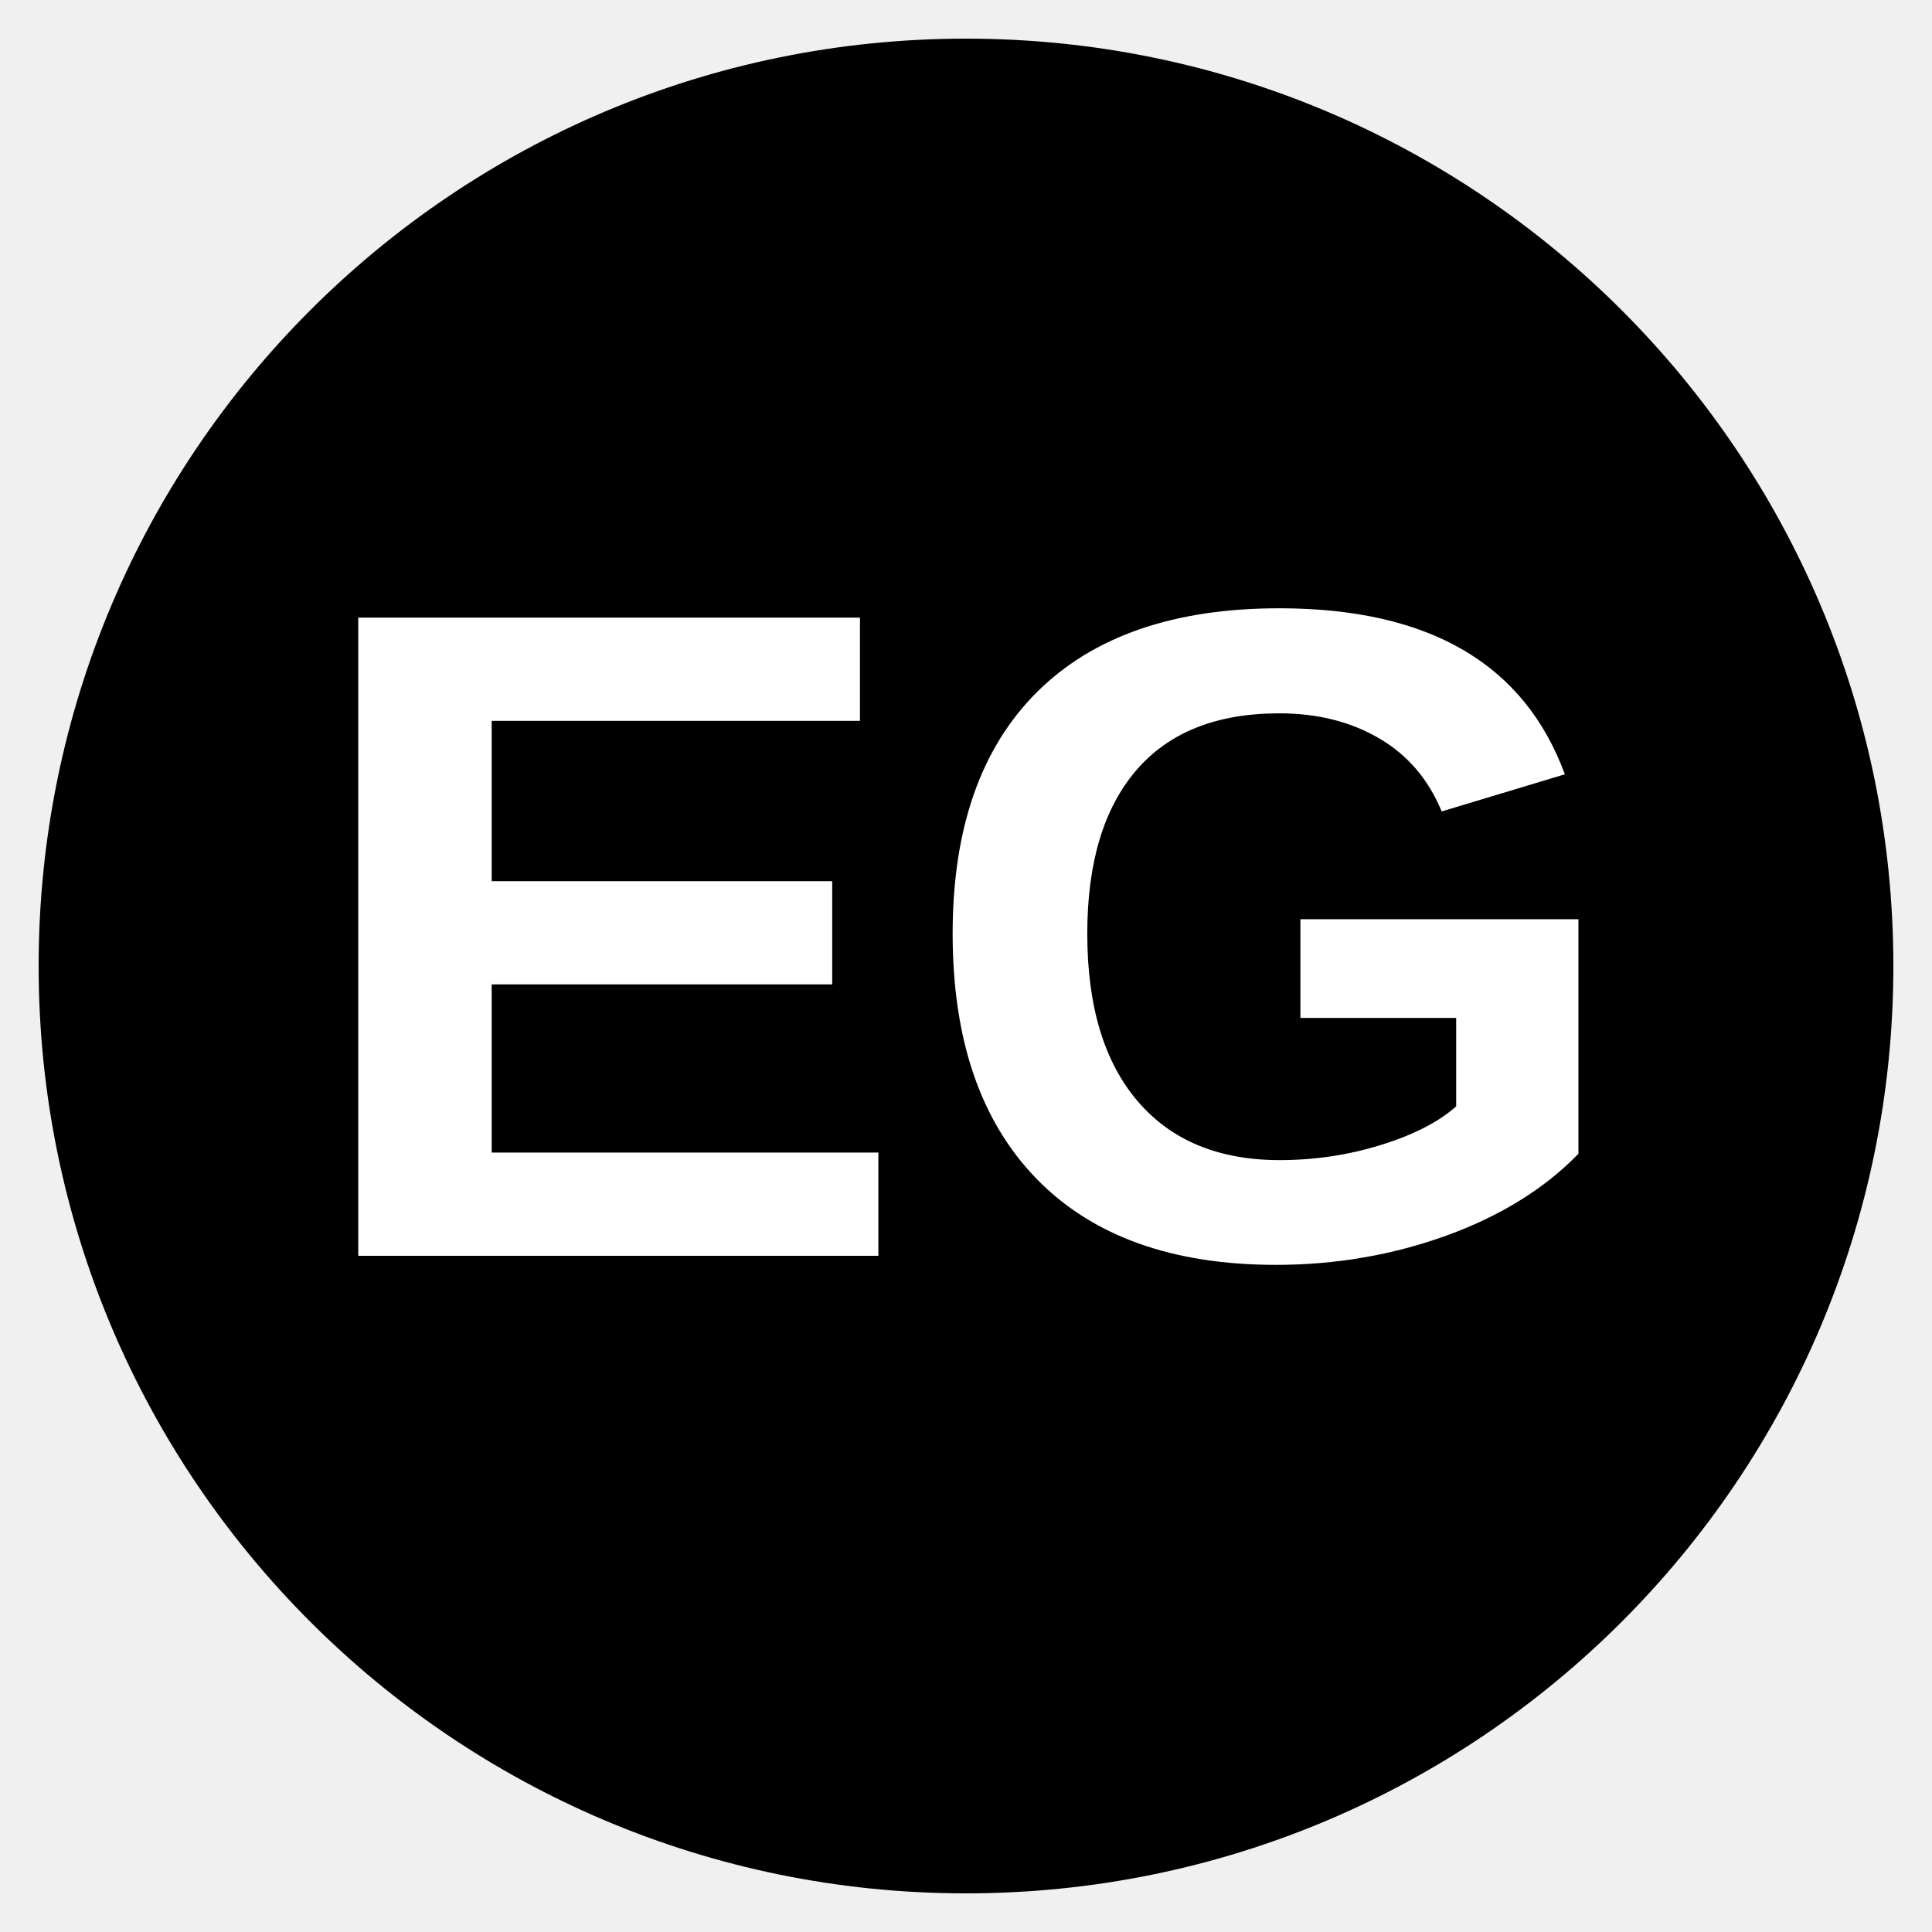
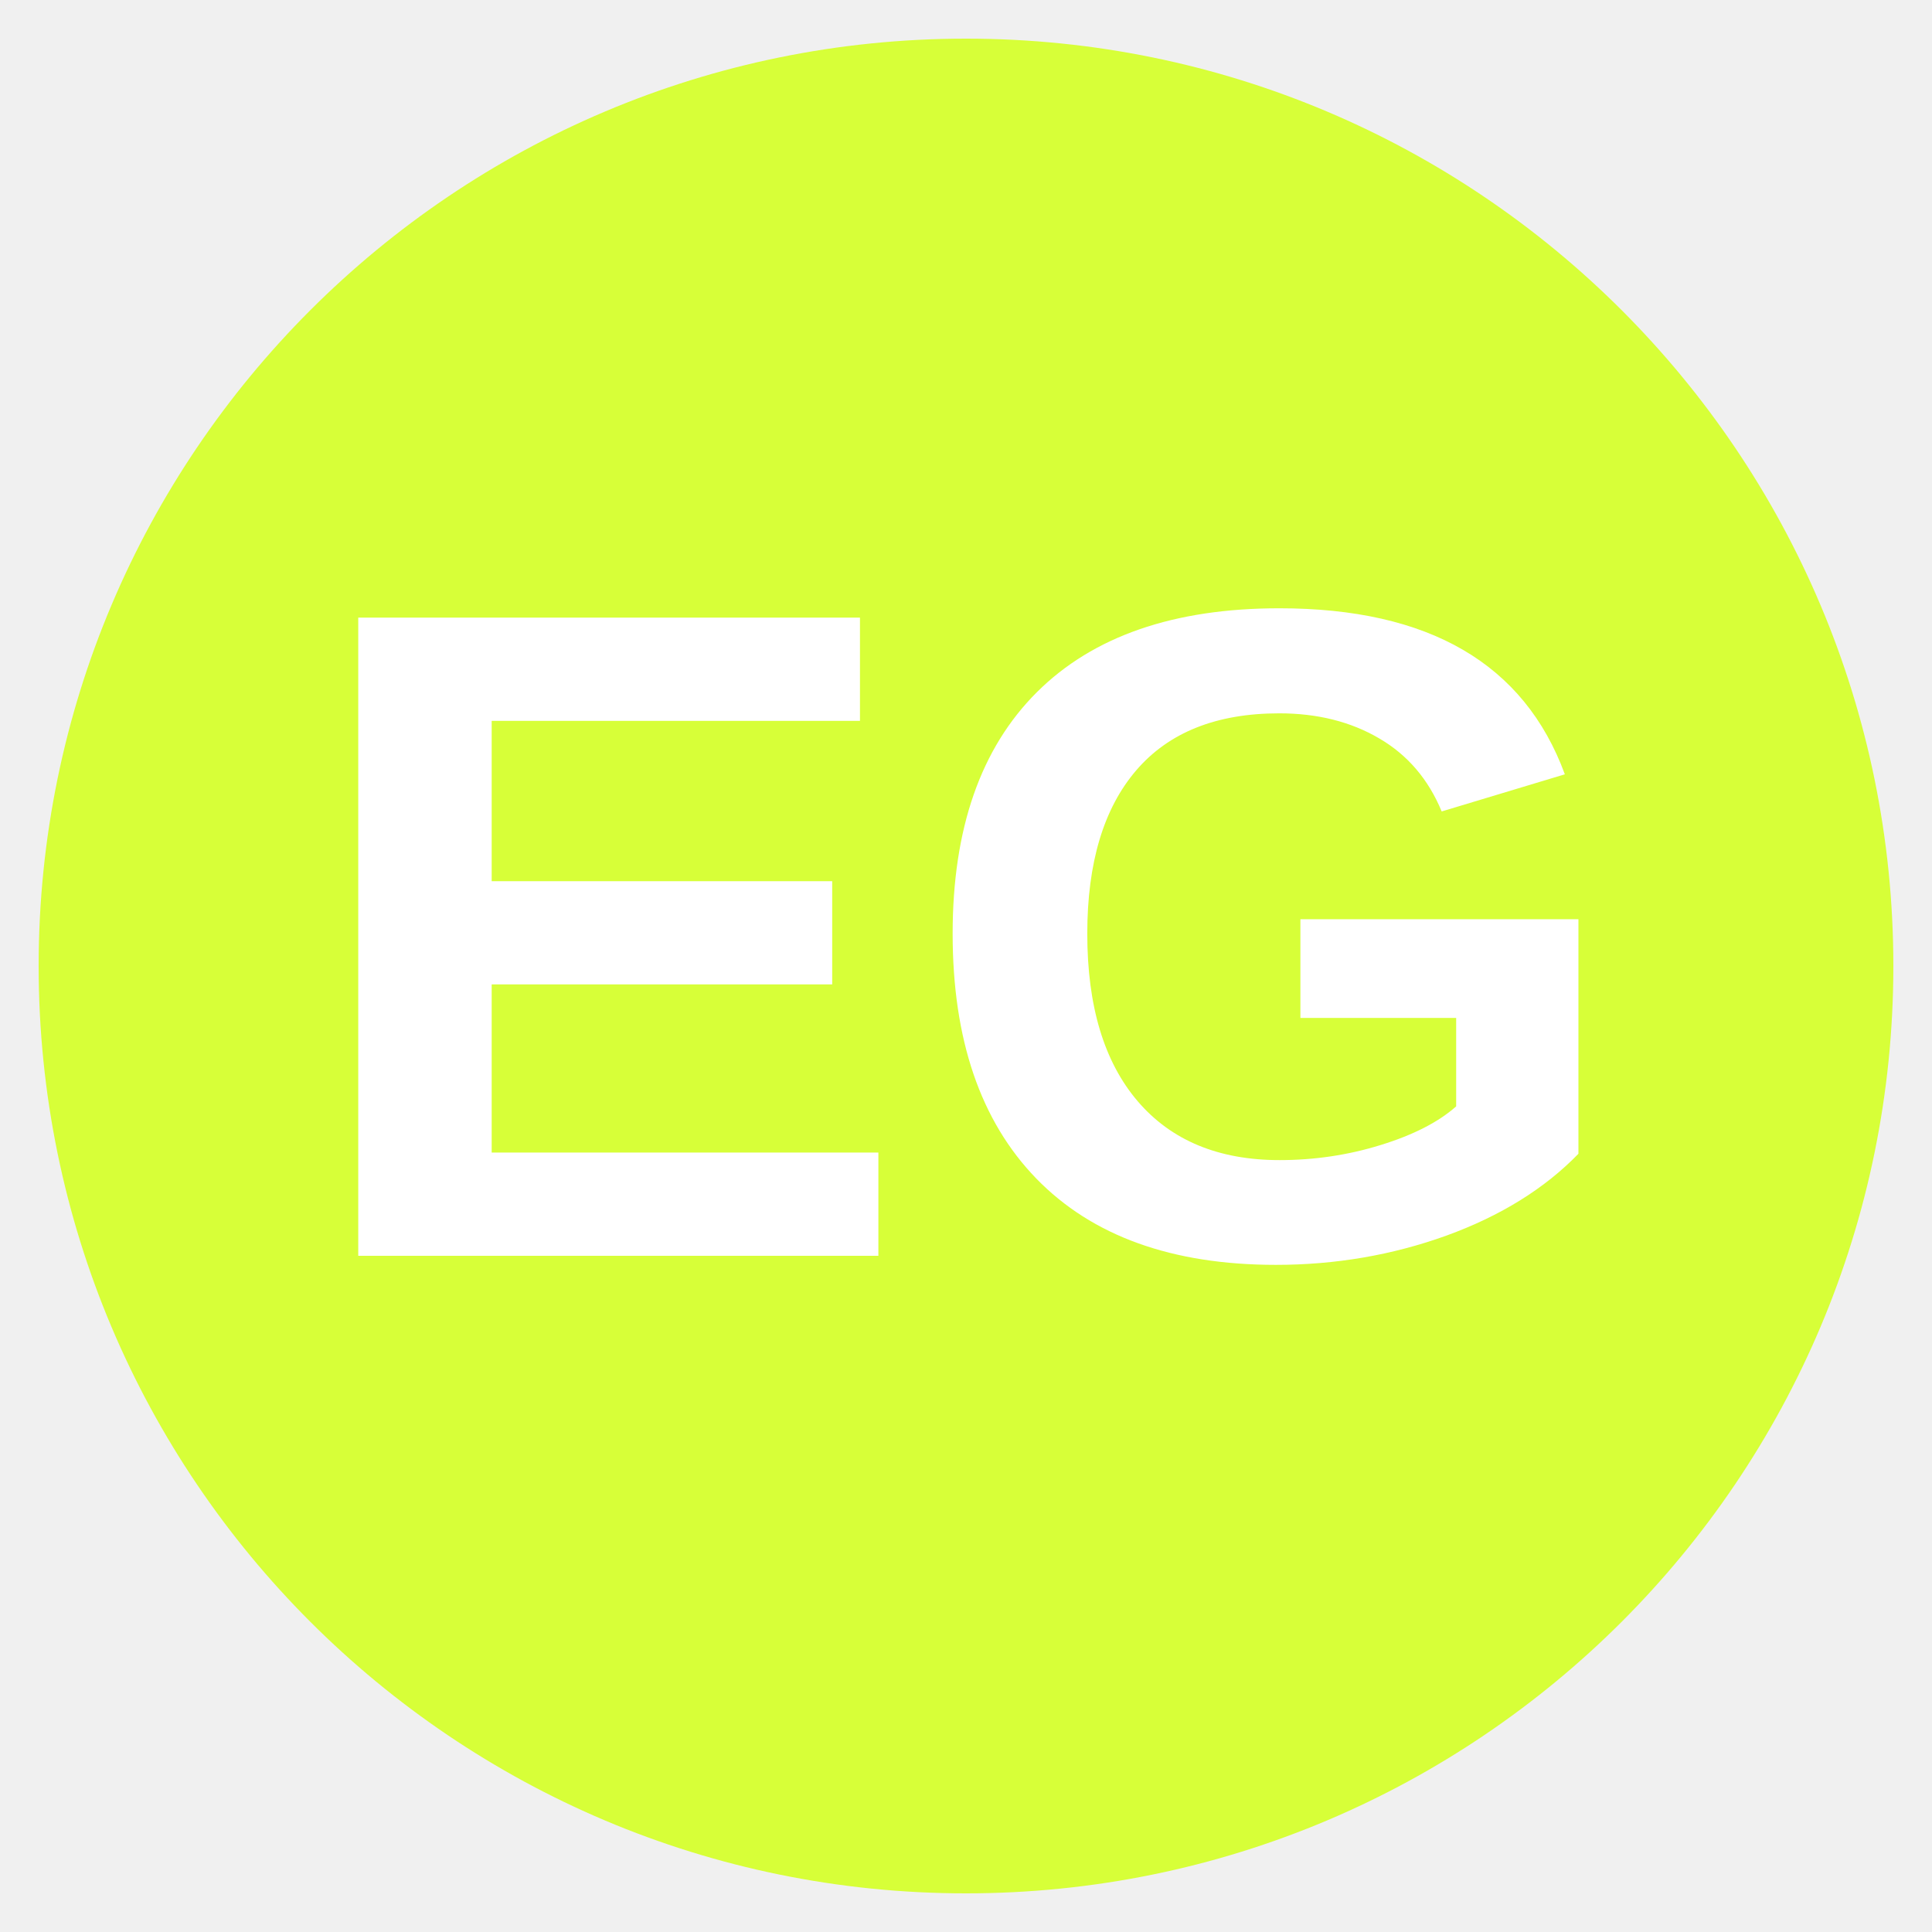
<svg xmlns="http://www.w3.org/2000/svg" viewBox="0 0 100 100">
-   <circle cx="50" cy="50" r="48" fill="%23d7ff38" />
-   <text x="50%25" y="65%25" font-family="Arial, sans-serif" font-size="48" font-weight="800" fill="white" text-anchor="middle">EG</text>
+   <circle cx="50" cy="50" r="48" fill="#d7ff38" />
+   <text x="50%" y="65%" font-family="Arial, sans-serif" font-size="48" font-weight="800" fill="white" text-anchor="middle">EG</text>
</svg>
